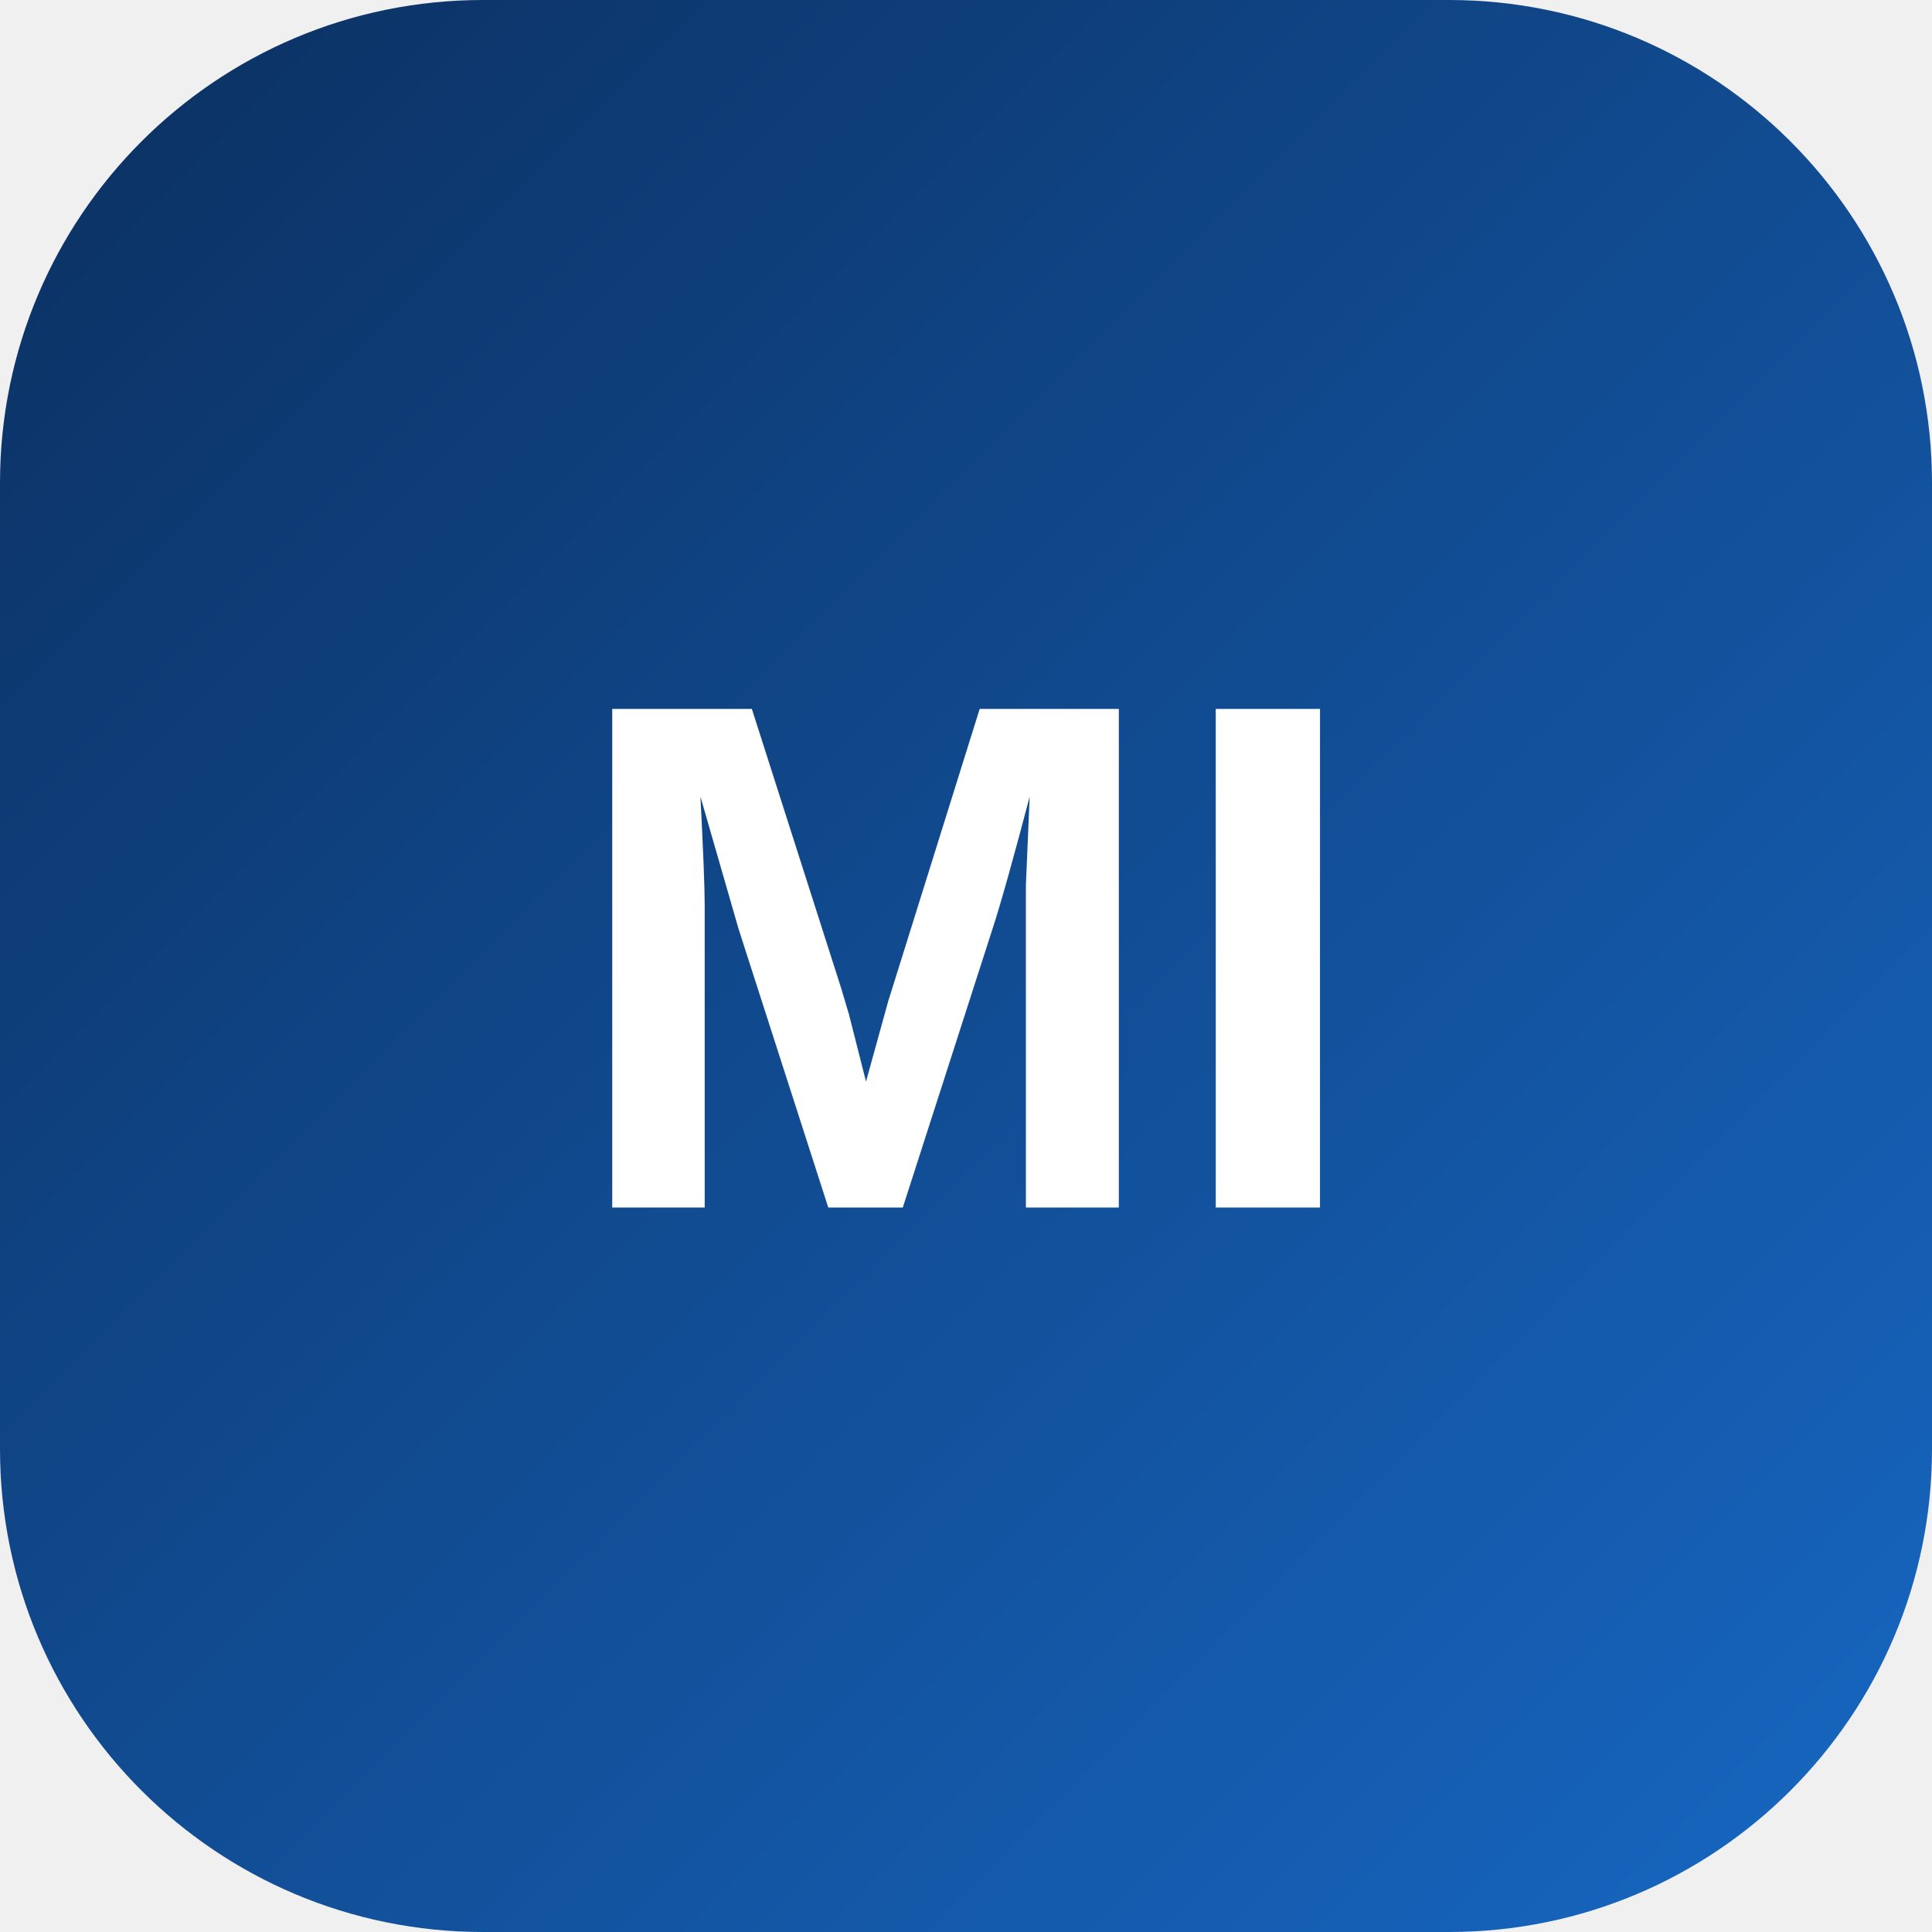
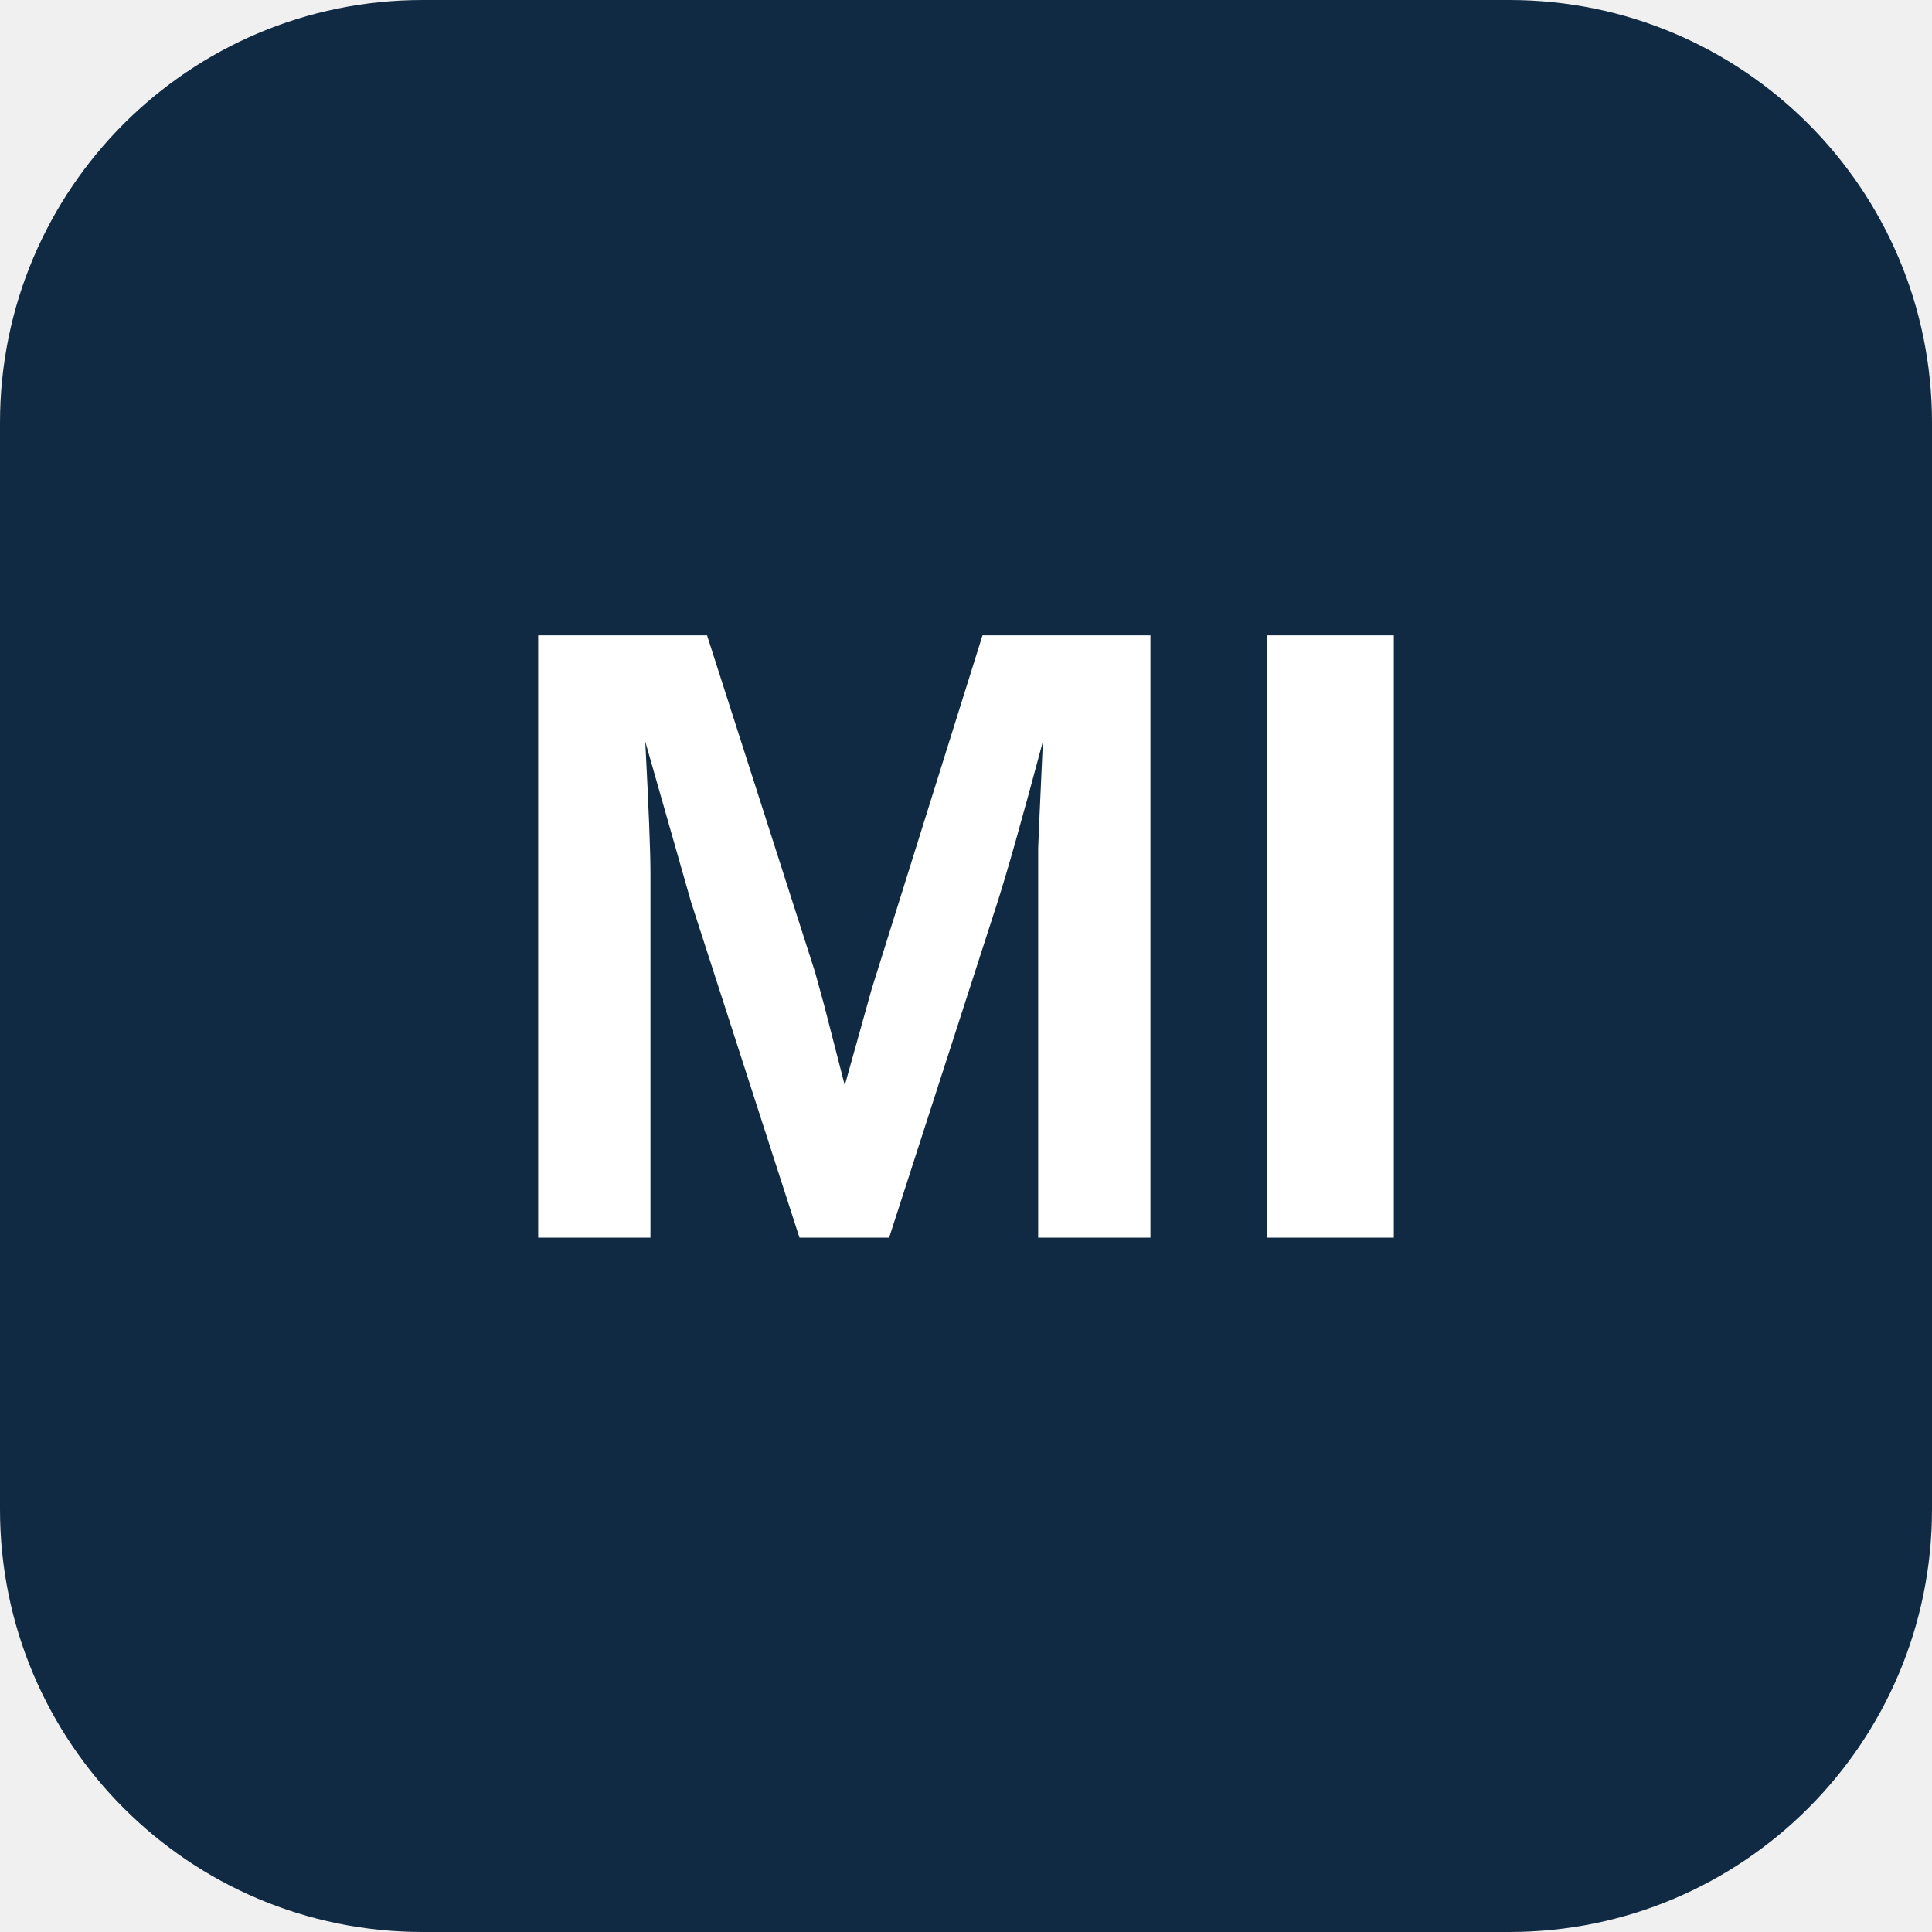
<svg xmlns="http://www.w3.org/2000/svg" viewBox="0 0 64 64">
-   <defs>
-     <linearGradient id="g" x1="0" x2="1" y1="0" y2="1">
-       <stop stop-color="#0b2f5f" />
-       <stop offset="1" stop-color="#1768c4" />
-     </linearGradient>
-   </defs>
-   <rect width="64" height="64" rx="16" fill="url(#g)" />
-   <text x="32" y="40" text-anchor="middle" font-size="24" font-family="Arial, sans-serif" font-weight="700" fill="white">MI</text>
+   <rect width="64" height="64" rx="14" fill="#102a43" />
+   <text x="32" y="41" text-anchor="middle" font-family="Arial,sans-serif" font-weight="700" font-size="29" fill="#fff">MI</text>
</svg>
